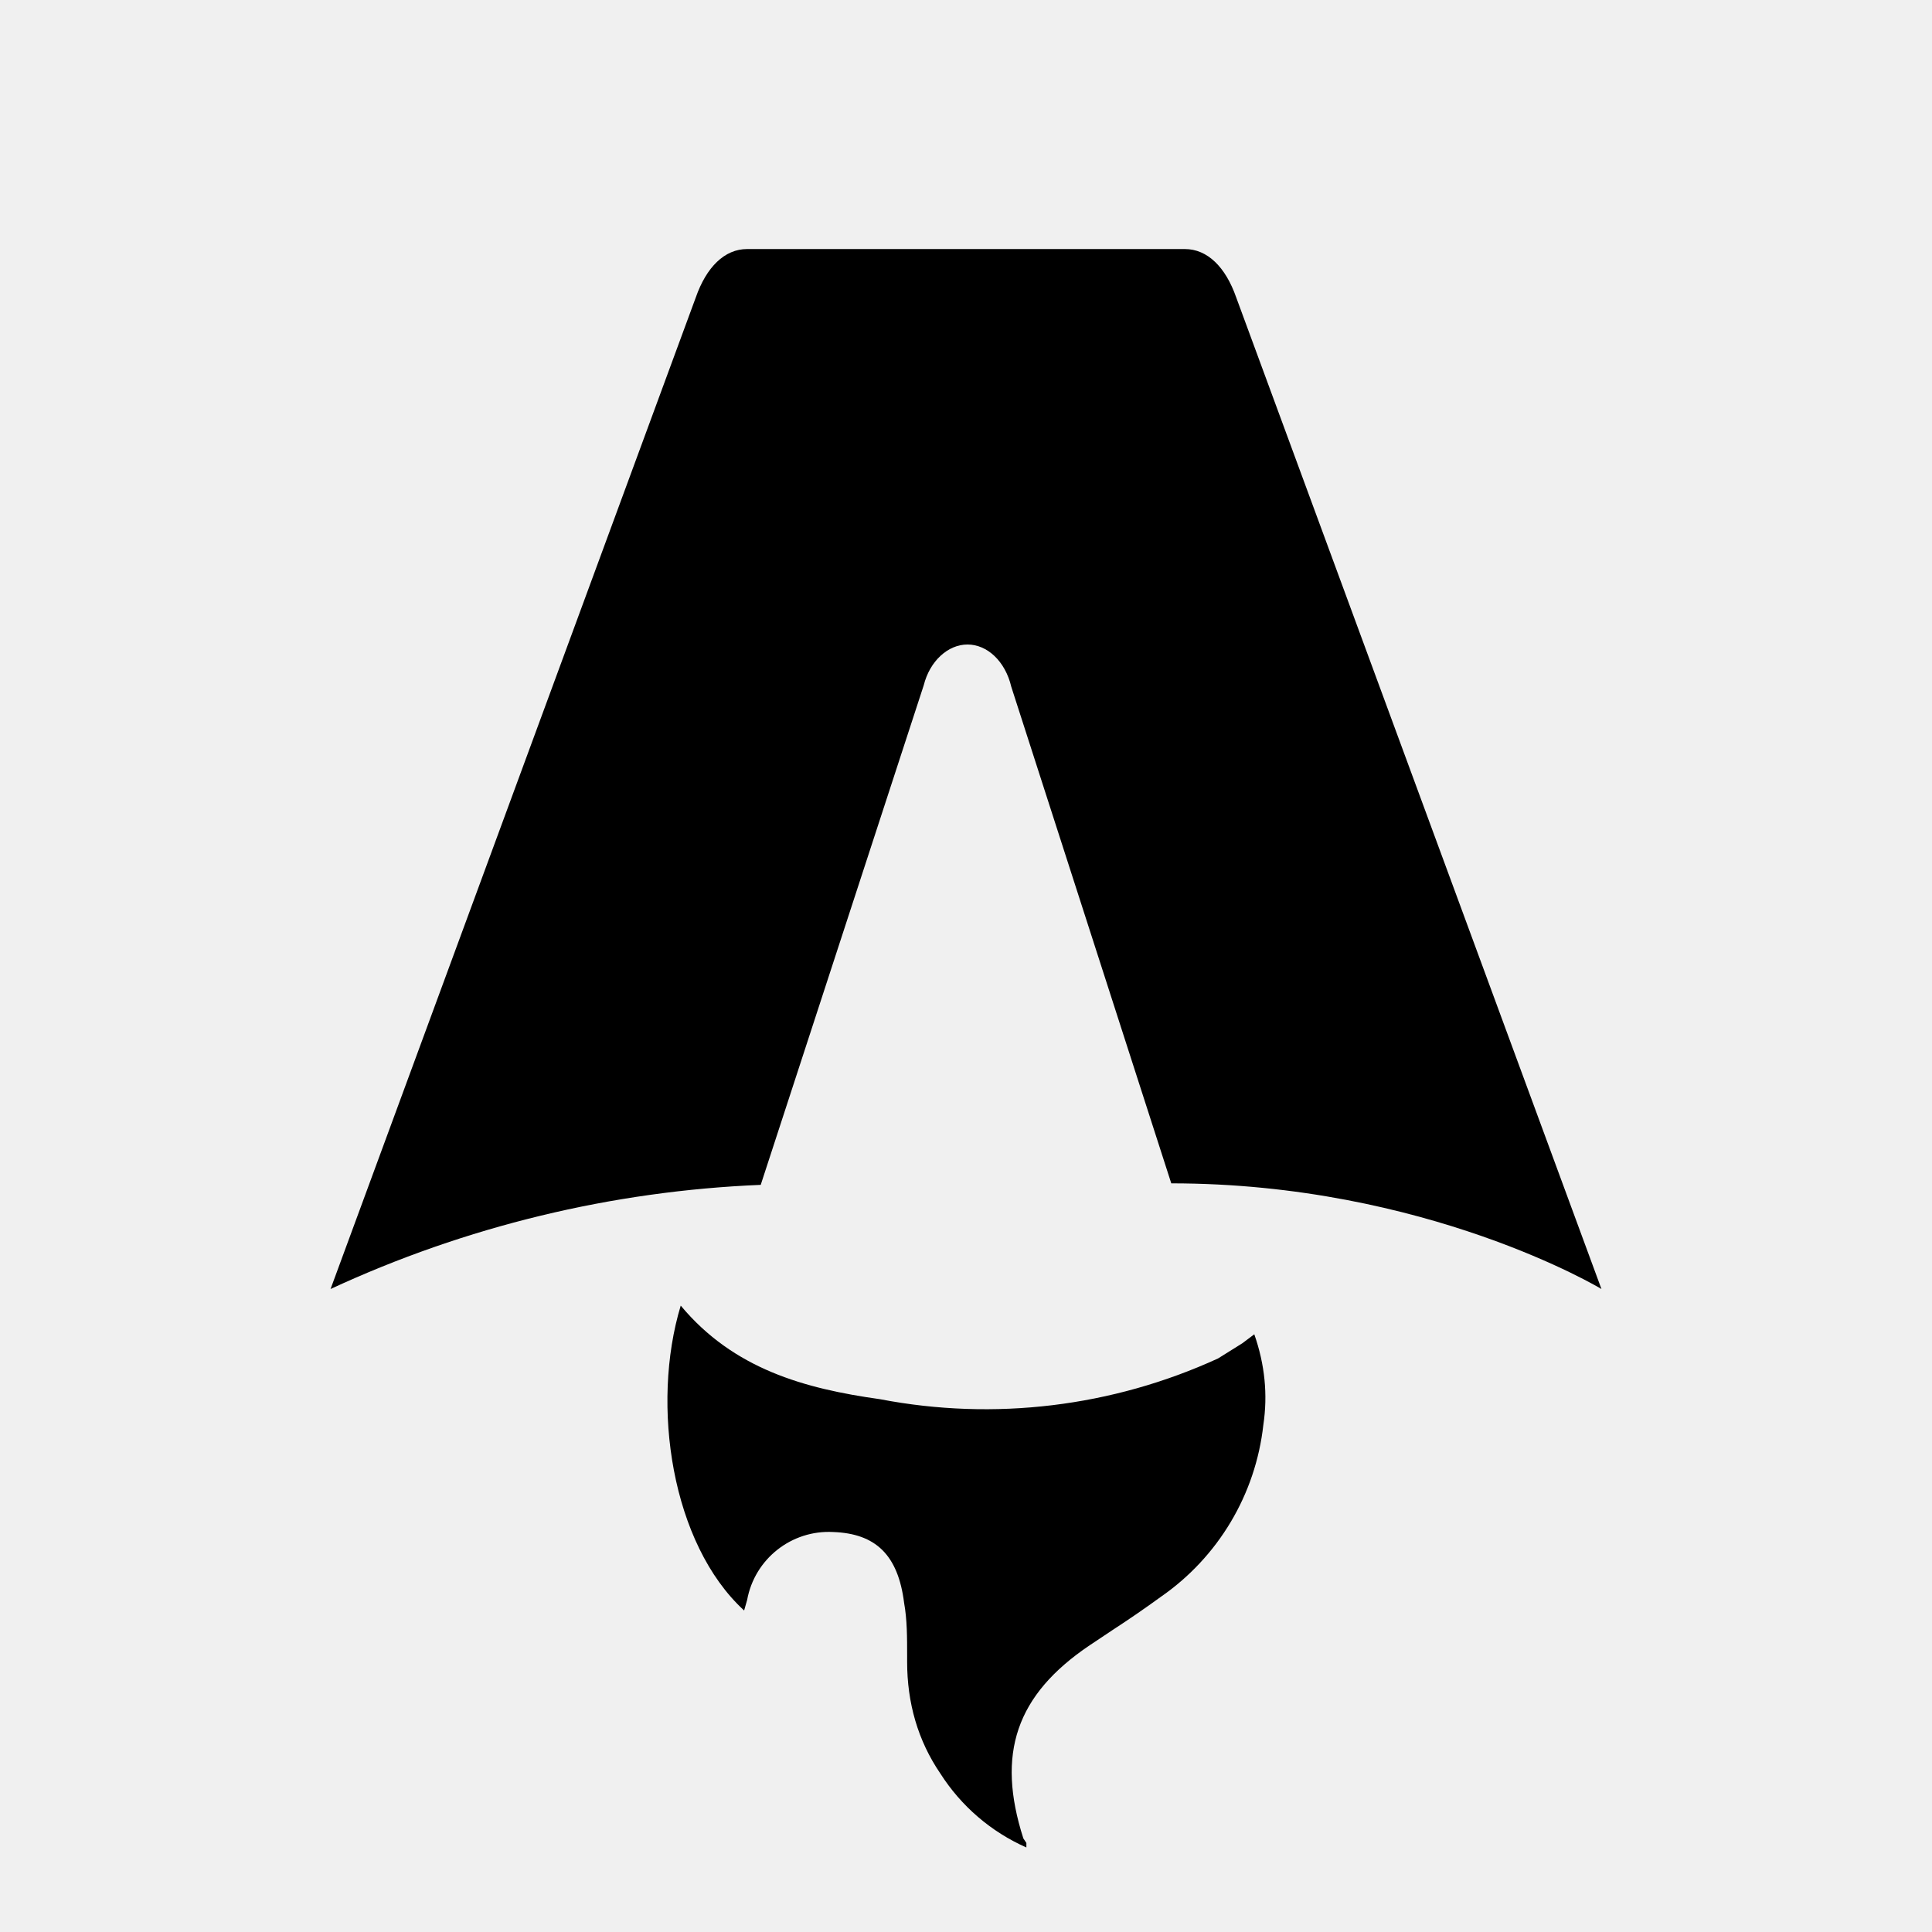
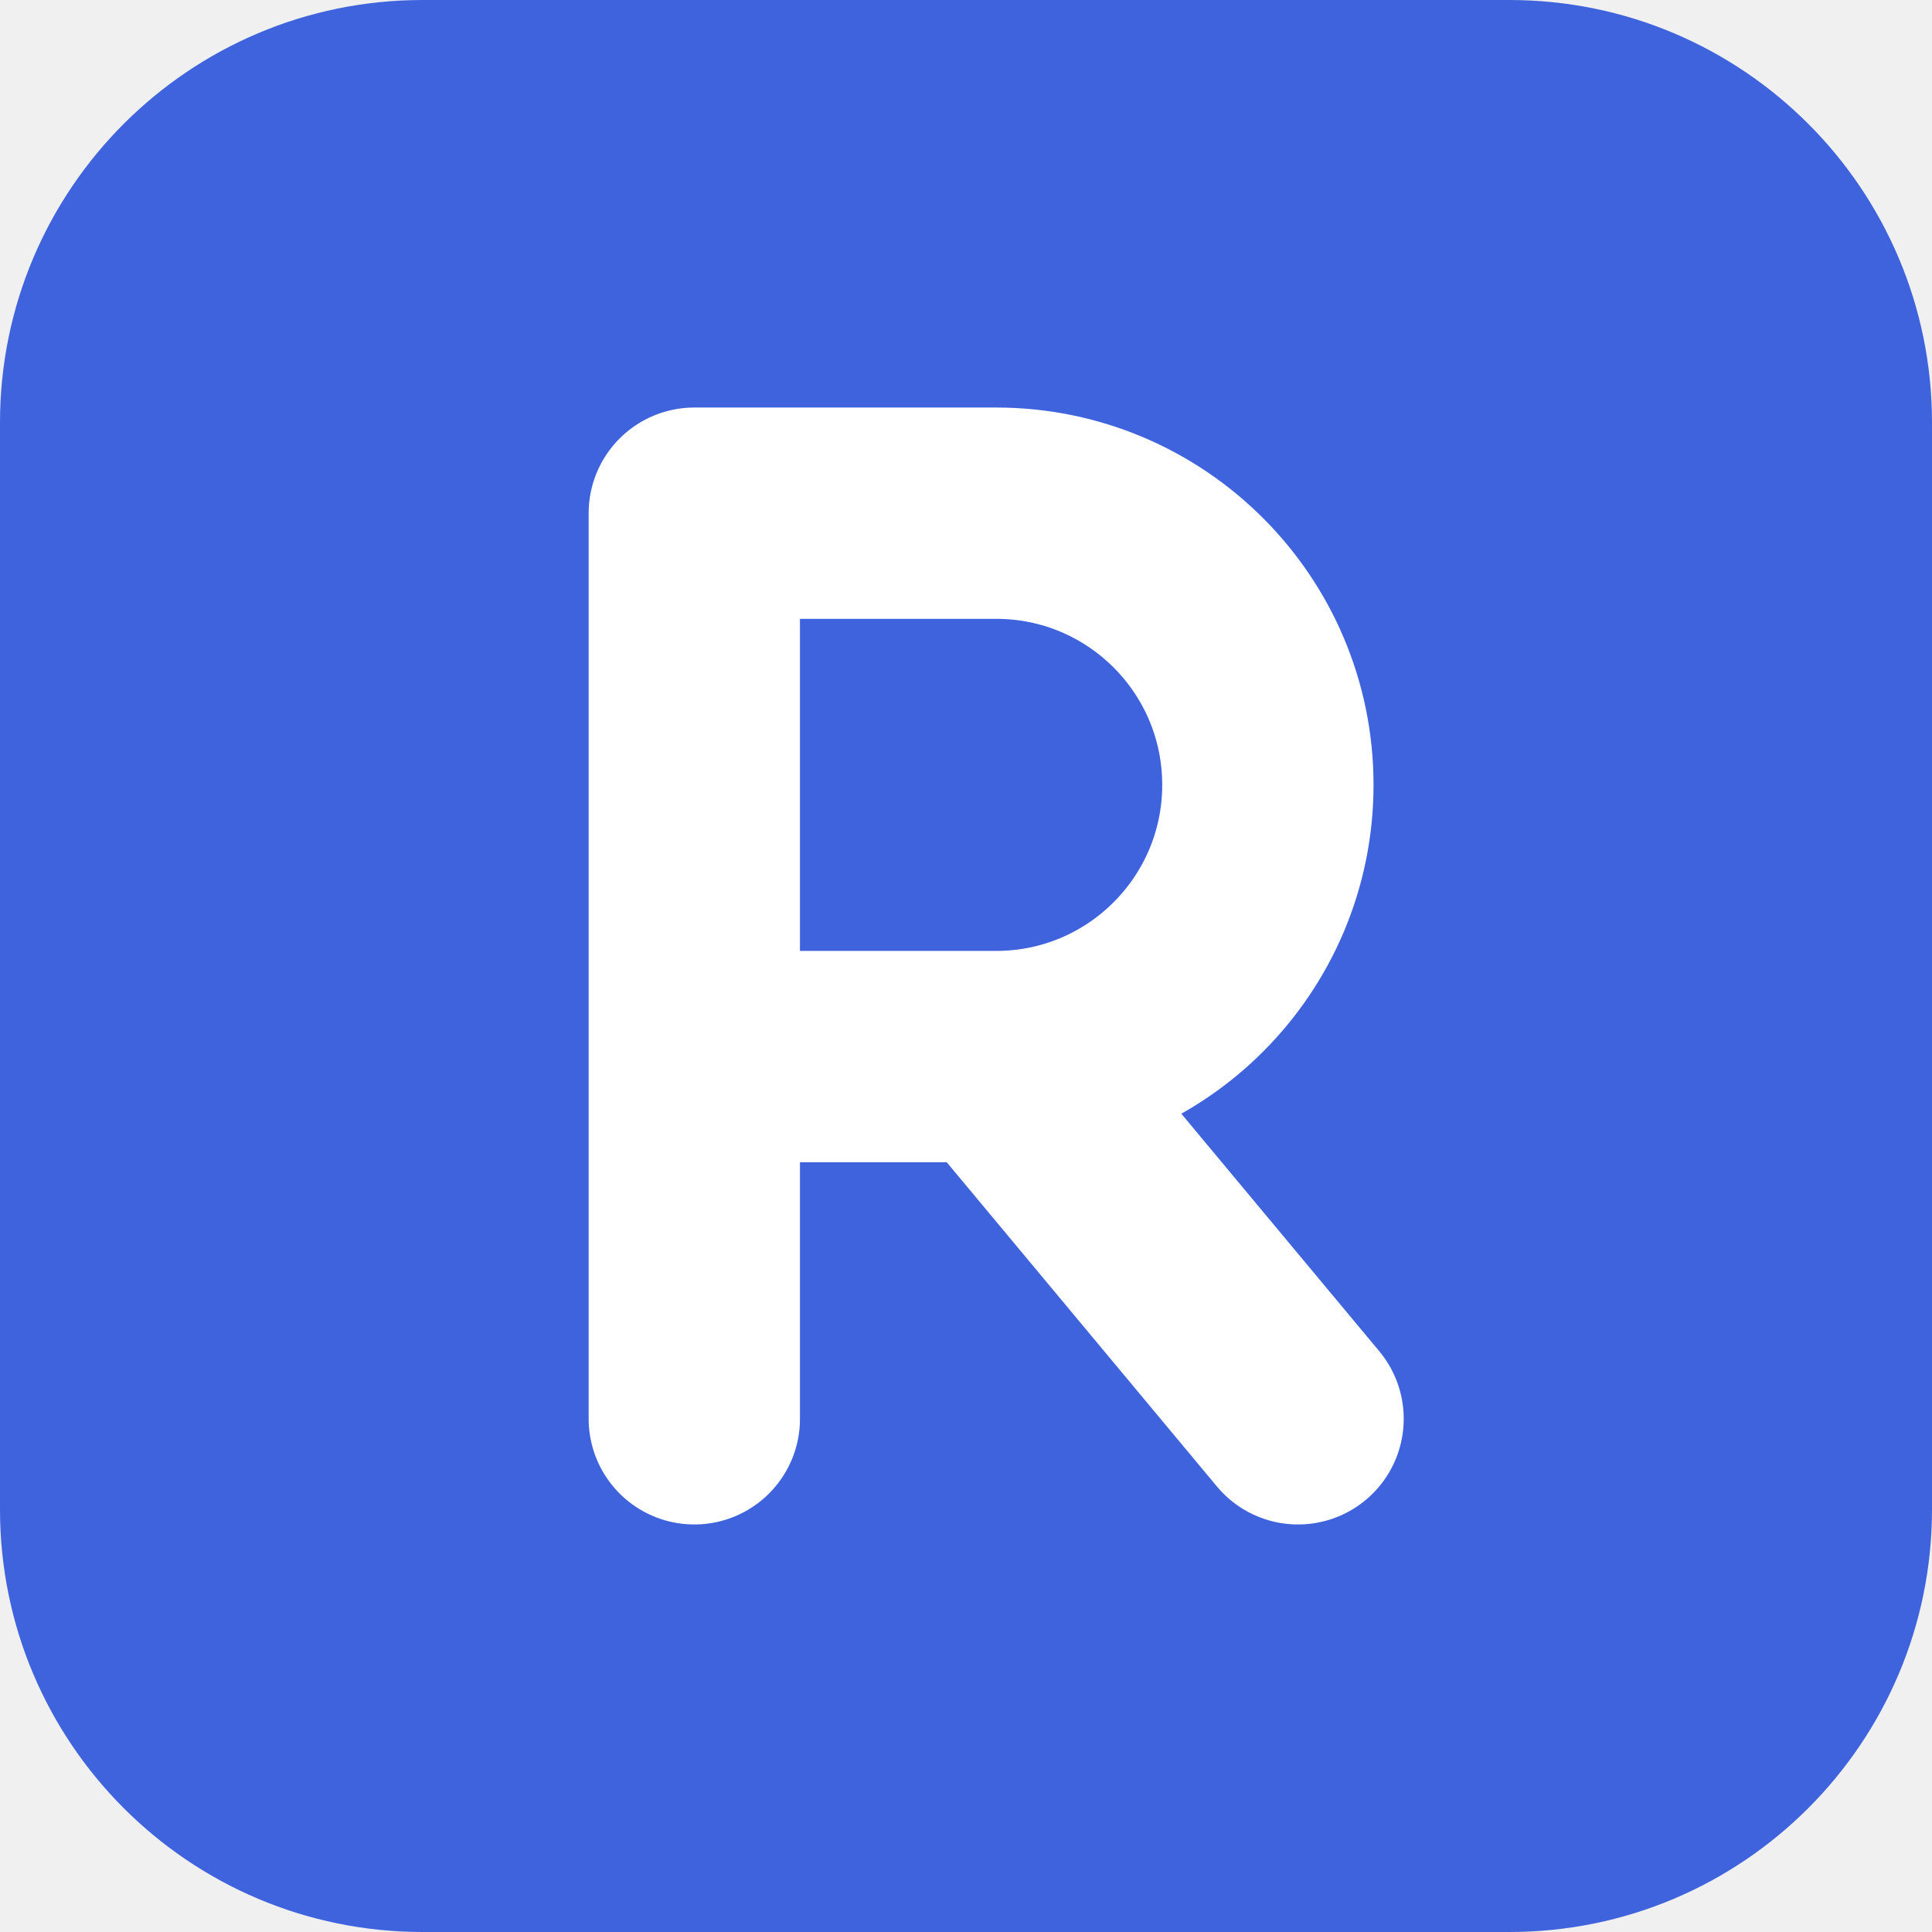
- <svg xmlns="http://www.w3.org/2000/svg" fill="none" viewBox="0 0 128 128">
-   <path d="M50.4 78.5a75.1 75.1 0 0 0-28.5 6.9l24.2-65.7c.7-2 1.9-3.2 3.4-3.2h29c1.5 0 2.7 1.2 3.4 3.2l24.2 65.7s-11.6-7-28.5-7L67 45.5c-.4-1.7-1.6-2.8-2.9-2.8-1.3 0-2.5 1.1-2.9 2.7L50.4 78.5Zm-1.1 28.2Zm-4.2-20.2c-2 6.6-.6 15.8 4.2 20.2a17.5 17.5 0 0 1 .2-.7 5.5 5.5 0 0 1 5.7-4.5c2.8.1 4.3 1.5 4.7 4.7.2 1.1.2 2.3.2 3.5v.4c0 2.7.7 5.2 2.2 7.4a13 13 0 0 0 5.7 4.9v-.3l-.2-.3c-1.8-5.6-.5-9.5 4.4-12.8l1.5-1a73 73 0 0 0 3.2-2.2 16 16 0 0 0 6.8-11.4c.3-2 .1-4-.6-6l-.8.6-1.6 1a37 37 0 0 1-22.4 2.7c-5-.7-9.7-2-13.2-6.2Z" />
-   <style>
-         path { fill: #000; }
-         @media (prefers-color-scheme: dark) {
-             path { fill: #FFF; }
-         }
-     </style>
+ <svg xmlns="http://www.w3.org/2000/svg" viewBox="0 0 64 64">
+   <rect width="64" height="64" rx="14" fill="#3e63dd" />
+   <path d="M23 47V17h10a9 9 0 0 1 0 18H23m10 0 10 12" fill="none" stroke="#fff" stroke-width="7" stroke-linecap="round" stroke-linejoin="round" />
</svg>
